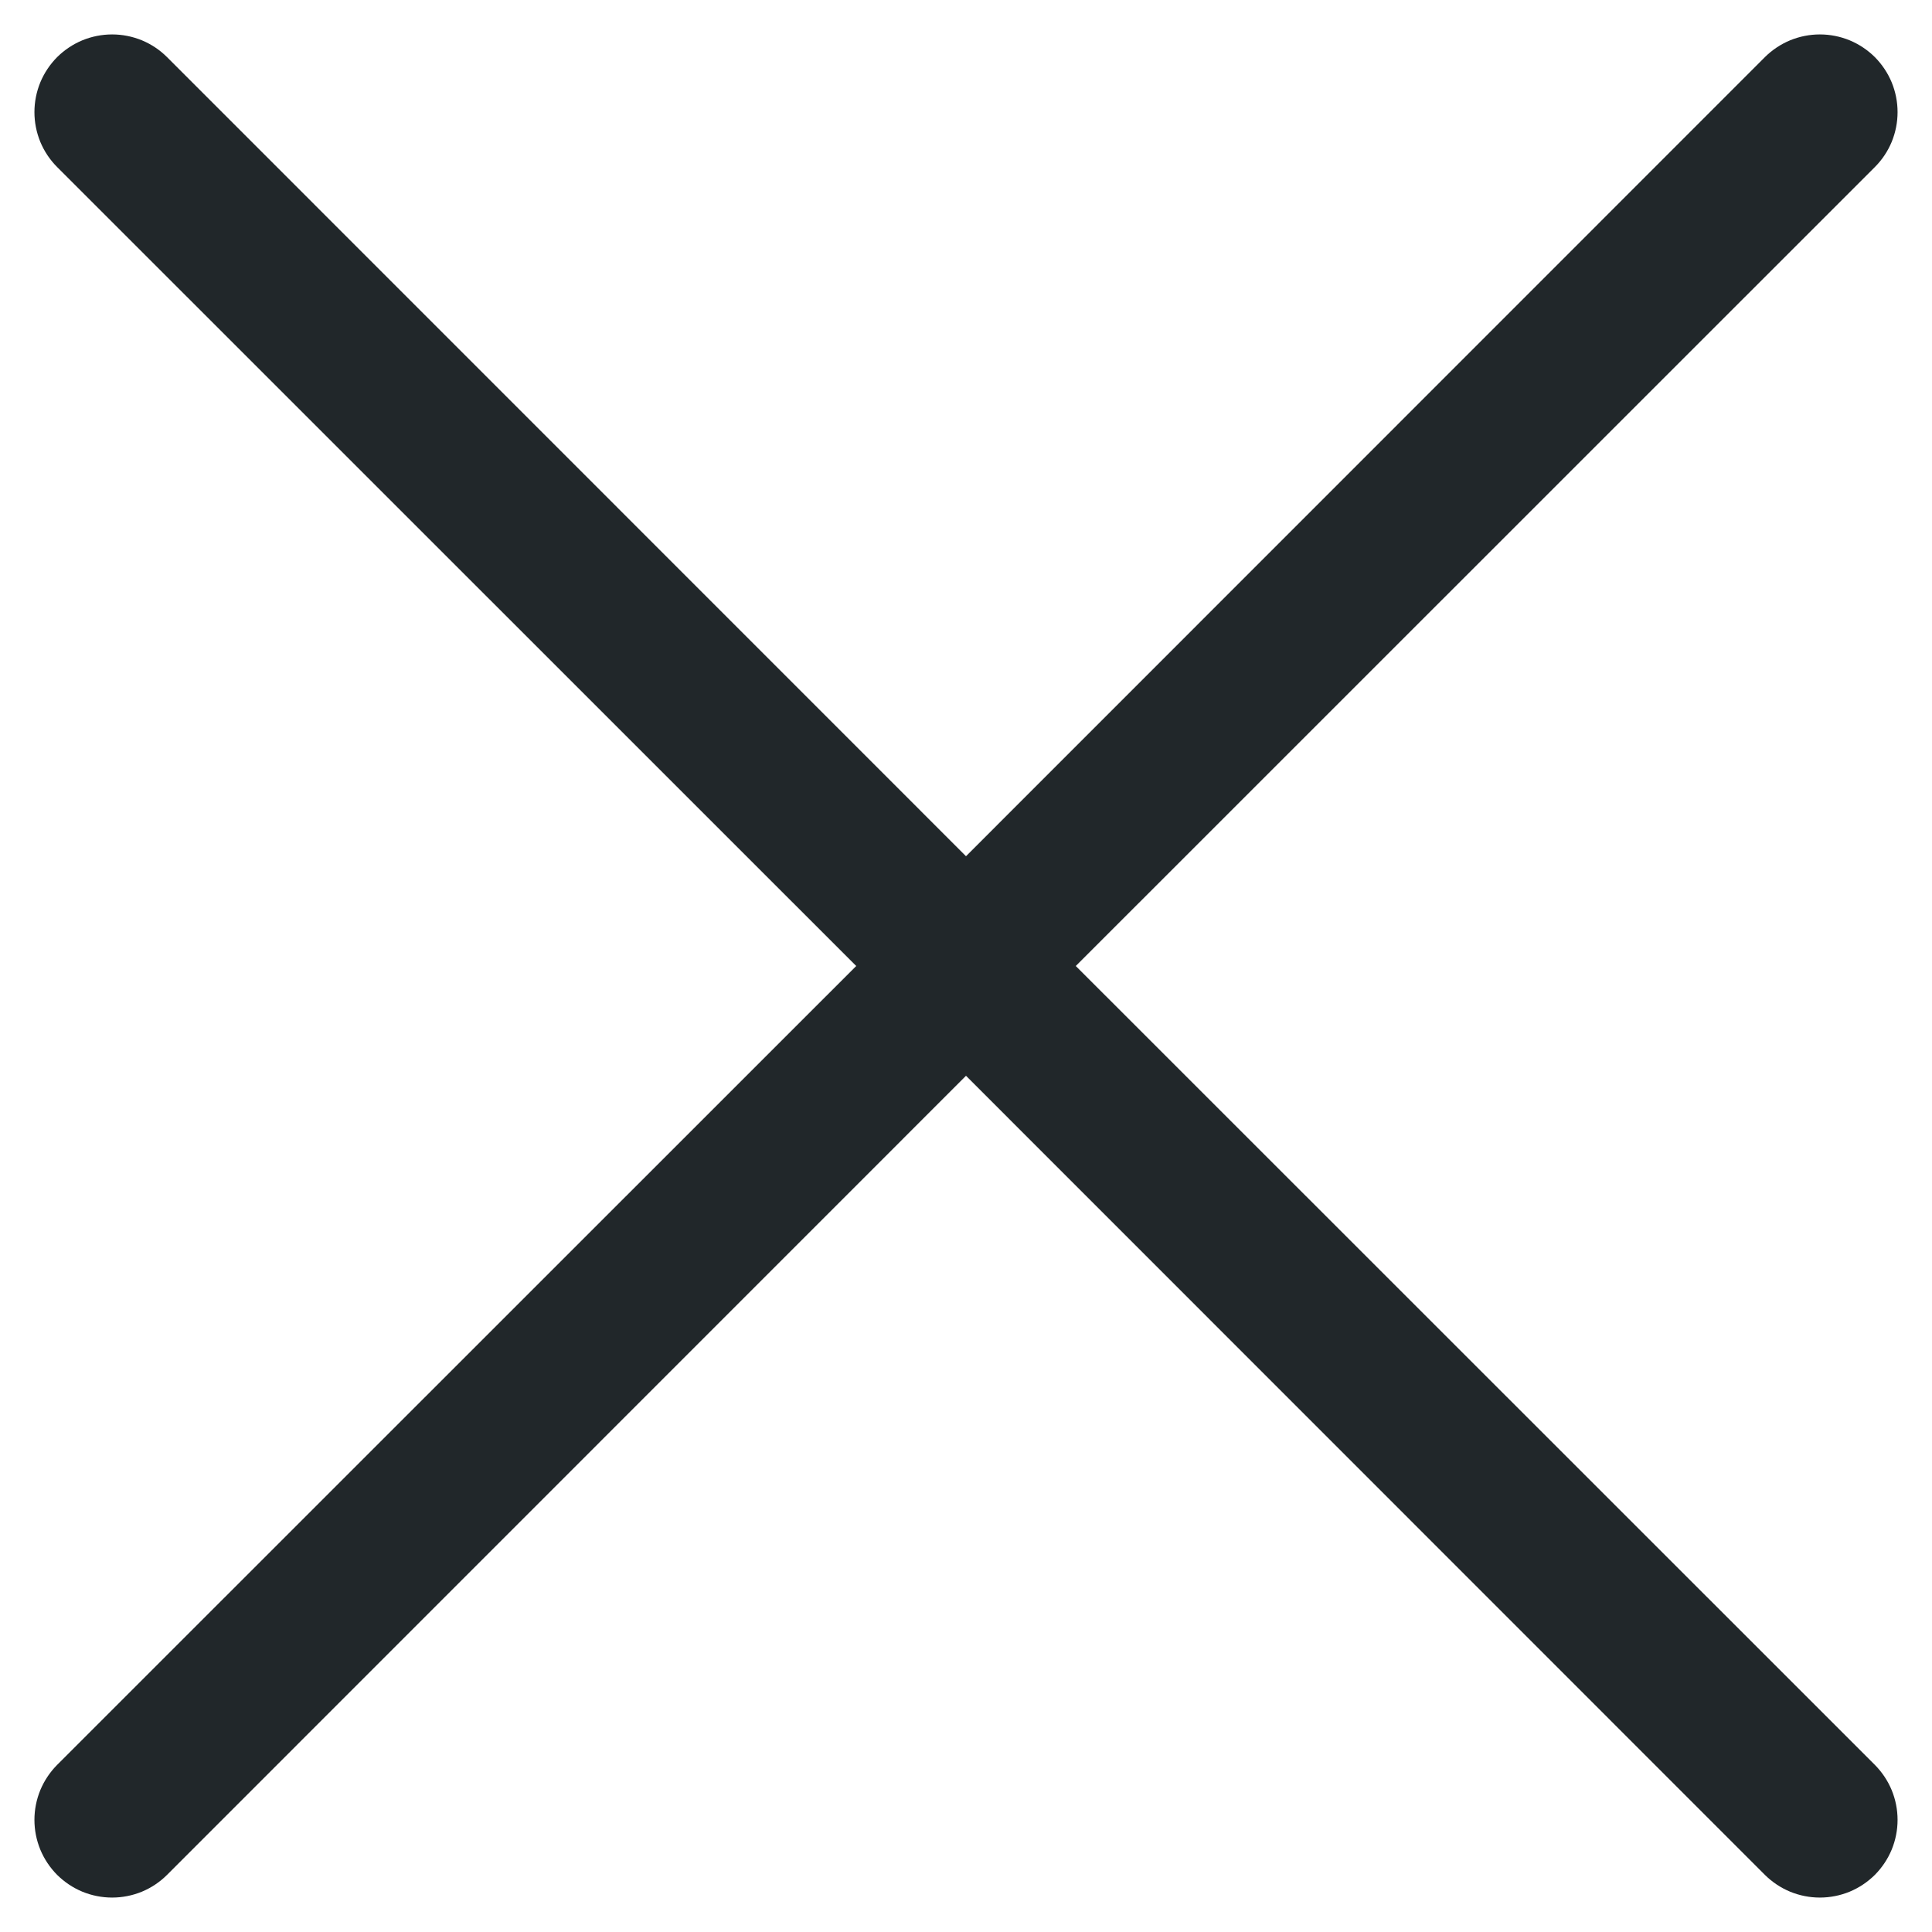
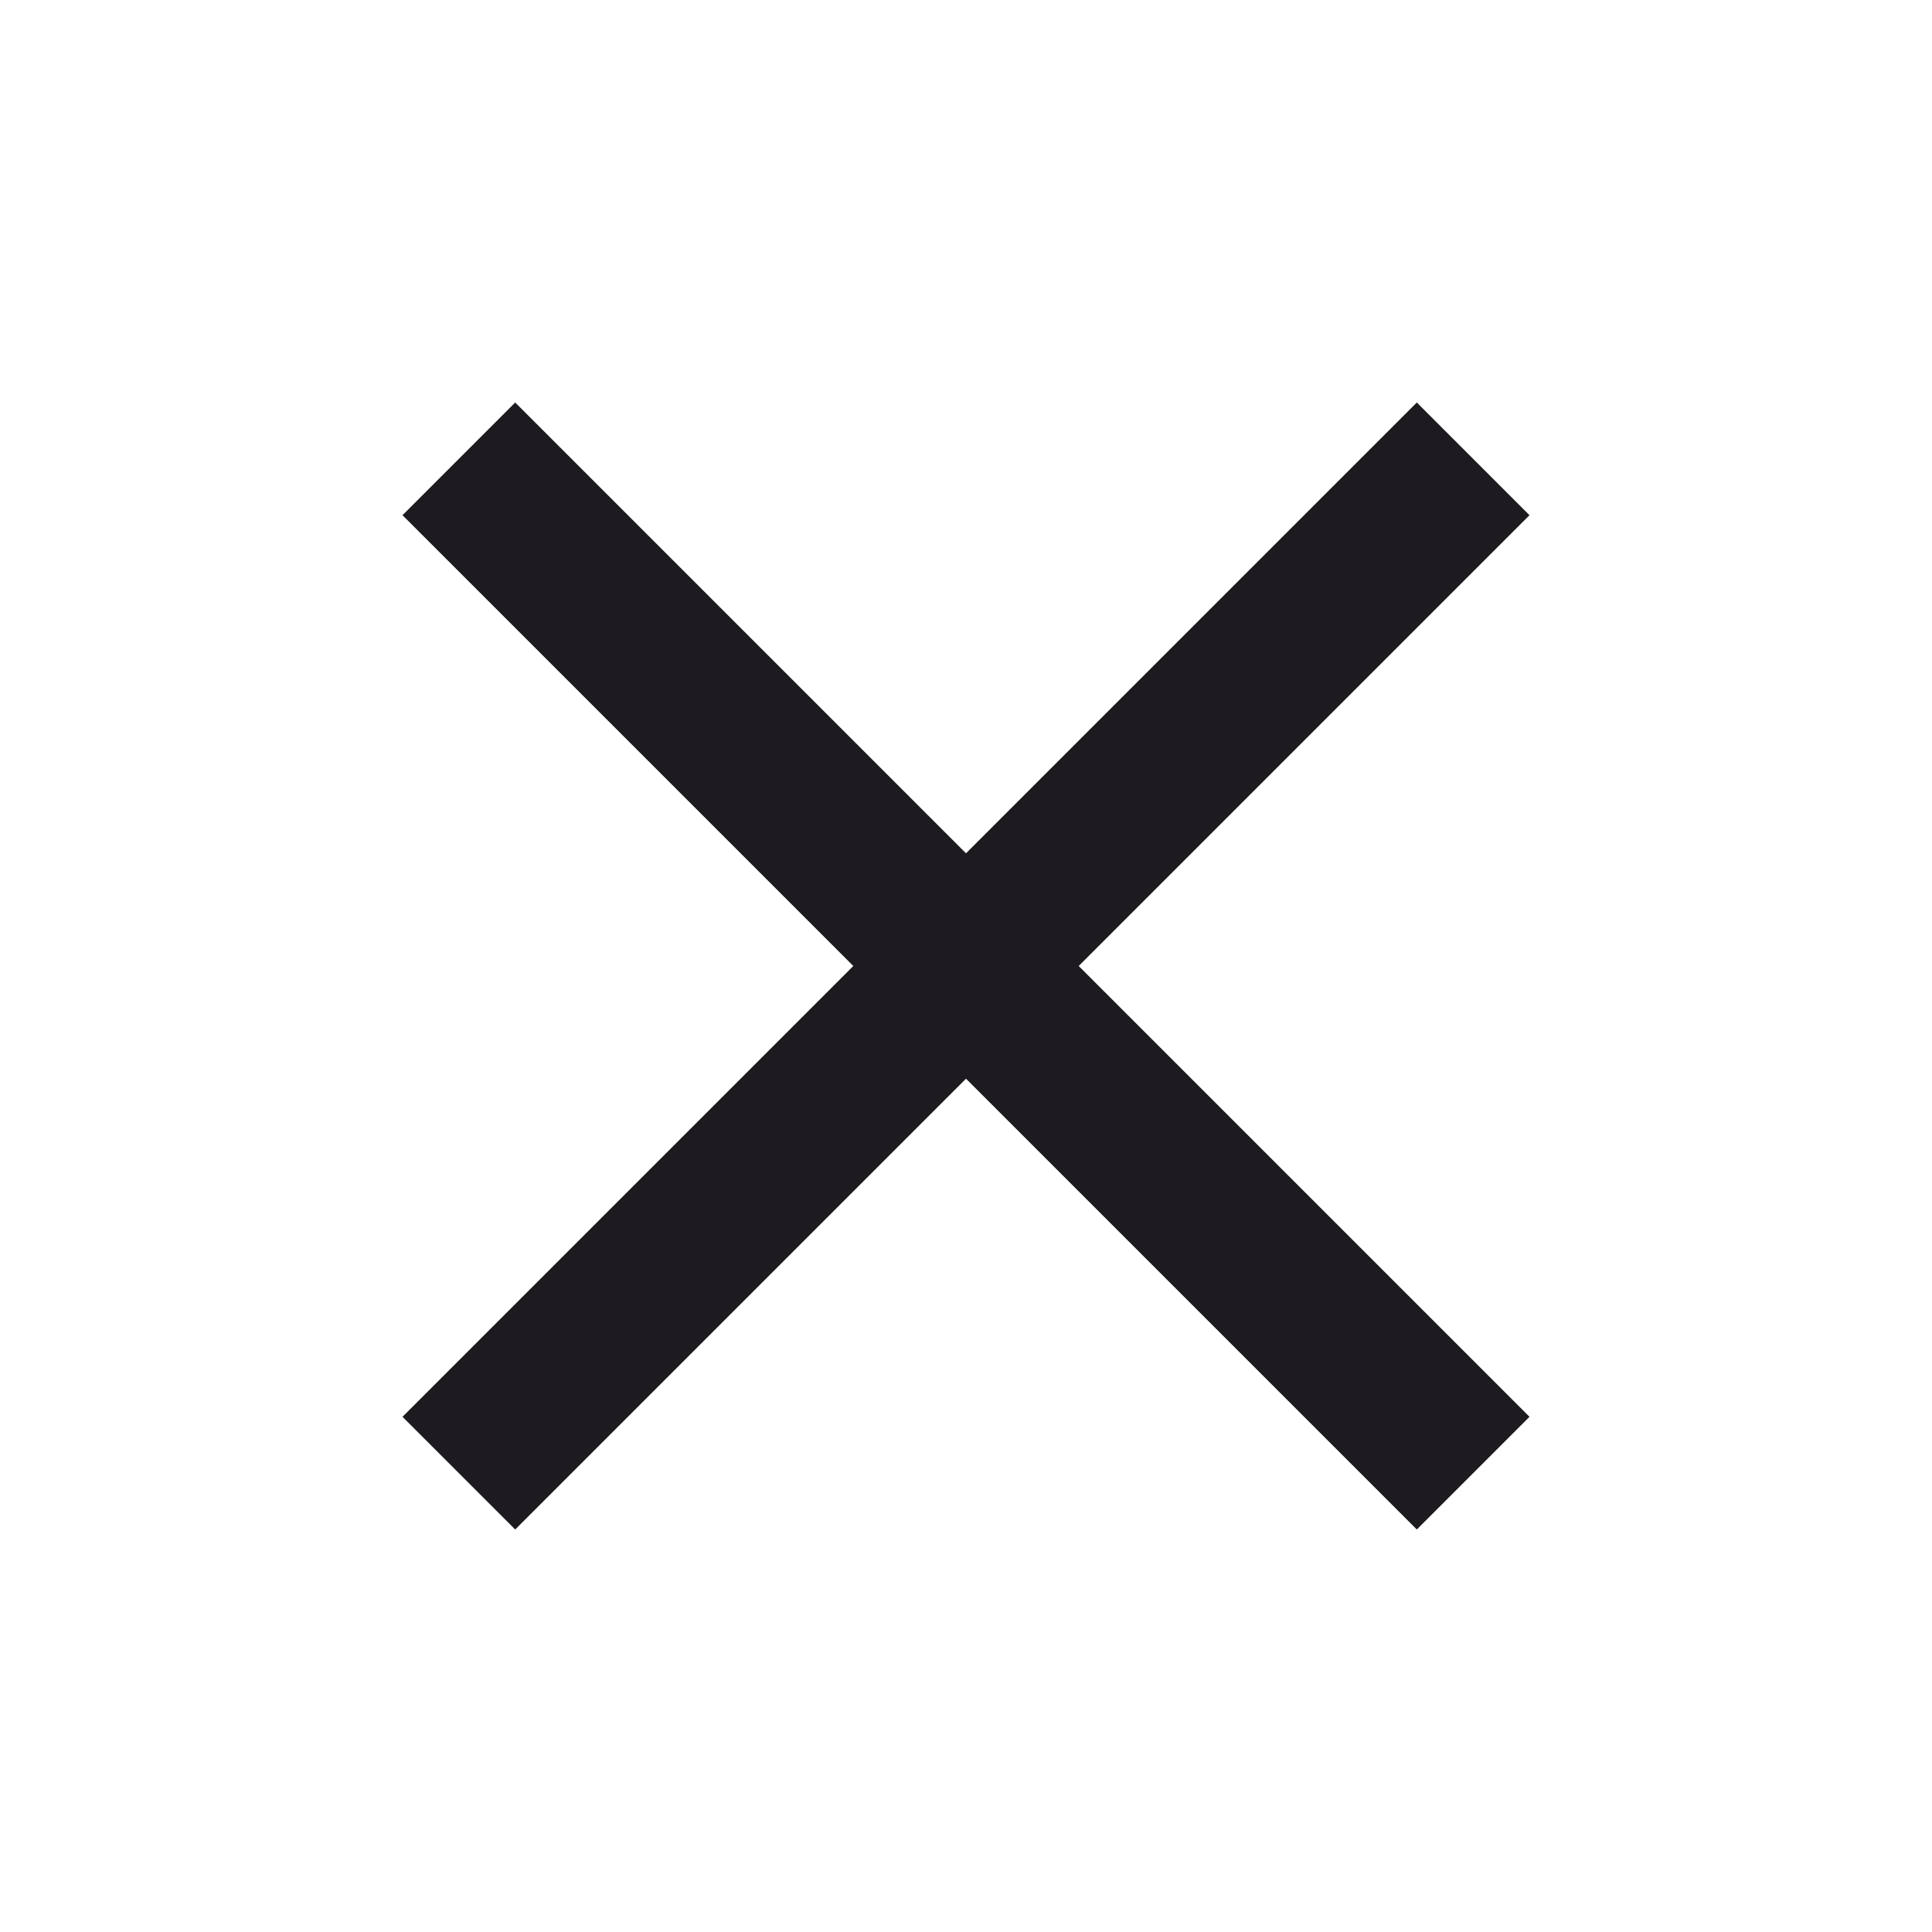
- <svg xmlns="http://www.w3.org/2000/svg" width="28" height="28" viewBox="0 0 28 28" fill="none">
-   <path d="M0.828 2.421C0.724 2.317 0.641 2.193 0.584 2.056C0.528 1.919 0.499 1.773 0.499 1.625C0.499 1.477 0.528 1.331 0.584 1.194C0.641 1.057 0.724 0.933 0.828 0.828C0.933 0.724 1.057 0.641 1.194 0.584C1.331 0.528 1.477 0.499 1.625 0.499C1.773 0.499 1.919 0.528 2.056 0.584C2.193 0.641 2.317 0.724 2.421 0.828L14 12.409L25.578 0.828C25.683 0.724 25.807 0.641 25.944 0.584C26.081 0.528 26.227 0.499 26.375 0.499C26.523 0.499 26.669 0.528 26.806 0.584C26.943 0.641 27.067 0.724 27.172 0.828C27.276 0.933 27.359 1.057 27.416 1.194C27.472 1.331 27.501 1.477 27.501 1.625C27.501 1.773 27.472 1.919 27.416 2.056C27.359 2.193 27.276 2.317 27.172 2.421L15.591 14L27.172 25.578C27.276 25.683 27.359 25.807 27.416 25.944C27.472 26.081 27.501 26.227 27.501 26.375C27.501 26.523 27.472 26.669 27.416 26.806C27.359 26.943 27.276 27.067 27.172 27.172C27.067 27.276 26.943 27.359 26.806 27.416C26.669 27.472 26.523 27.501 26.375 27.501C26.227 27.501 26.081 27.472 25.944 27.416C25.807 27.359 25.683 27.276 25.578 27.172L14 15.591L2.421 27.172C2.317 27.276 2.193 27.359 2.056 27.416C1.919 27.472 1.773 27.501 1.625 27.501C1.477 27.501 1.331 27.472 1.194 27.416C1.057 27.359 0.933 27.276 0.828 27.172C0.724 27.067 0.641 26.943 0.584 26.806C0.528 26.669 0.499 26.523 0.499 26.375C0.499 26.227 0.528 26.081 0.584 25.944C0.641 25.807 0.724 25.683 0.828 25.578L12.409 14L0.828 2.421Z" fill="#21272A" />
+ <svg xmlns="http://www.w3.org/2000/svg" width="24" height="24" viewBox="0 0 24 24" fill="none">
+   <path d="M6.4 19L5 17.6L10.6 12L5 6.4L6.4 5L12 10.6L17.6 5L19 6.4L13.4 12L19 17.6L17.6 19L12 13.4L6.4 19Z" fill="#1D1B20" />
</svg>
